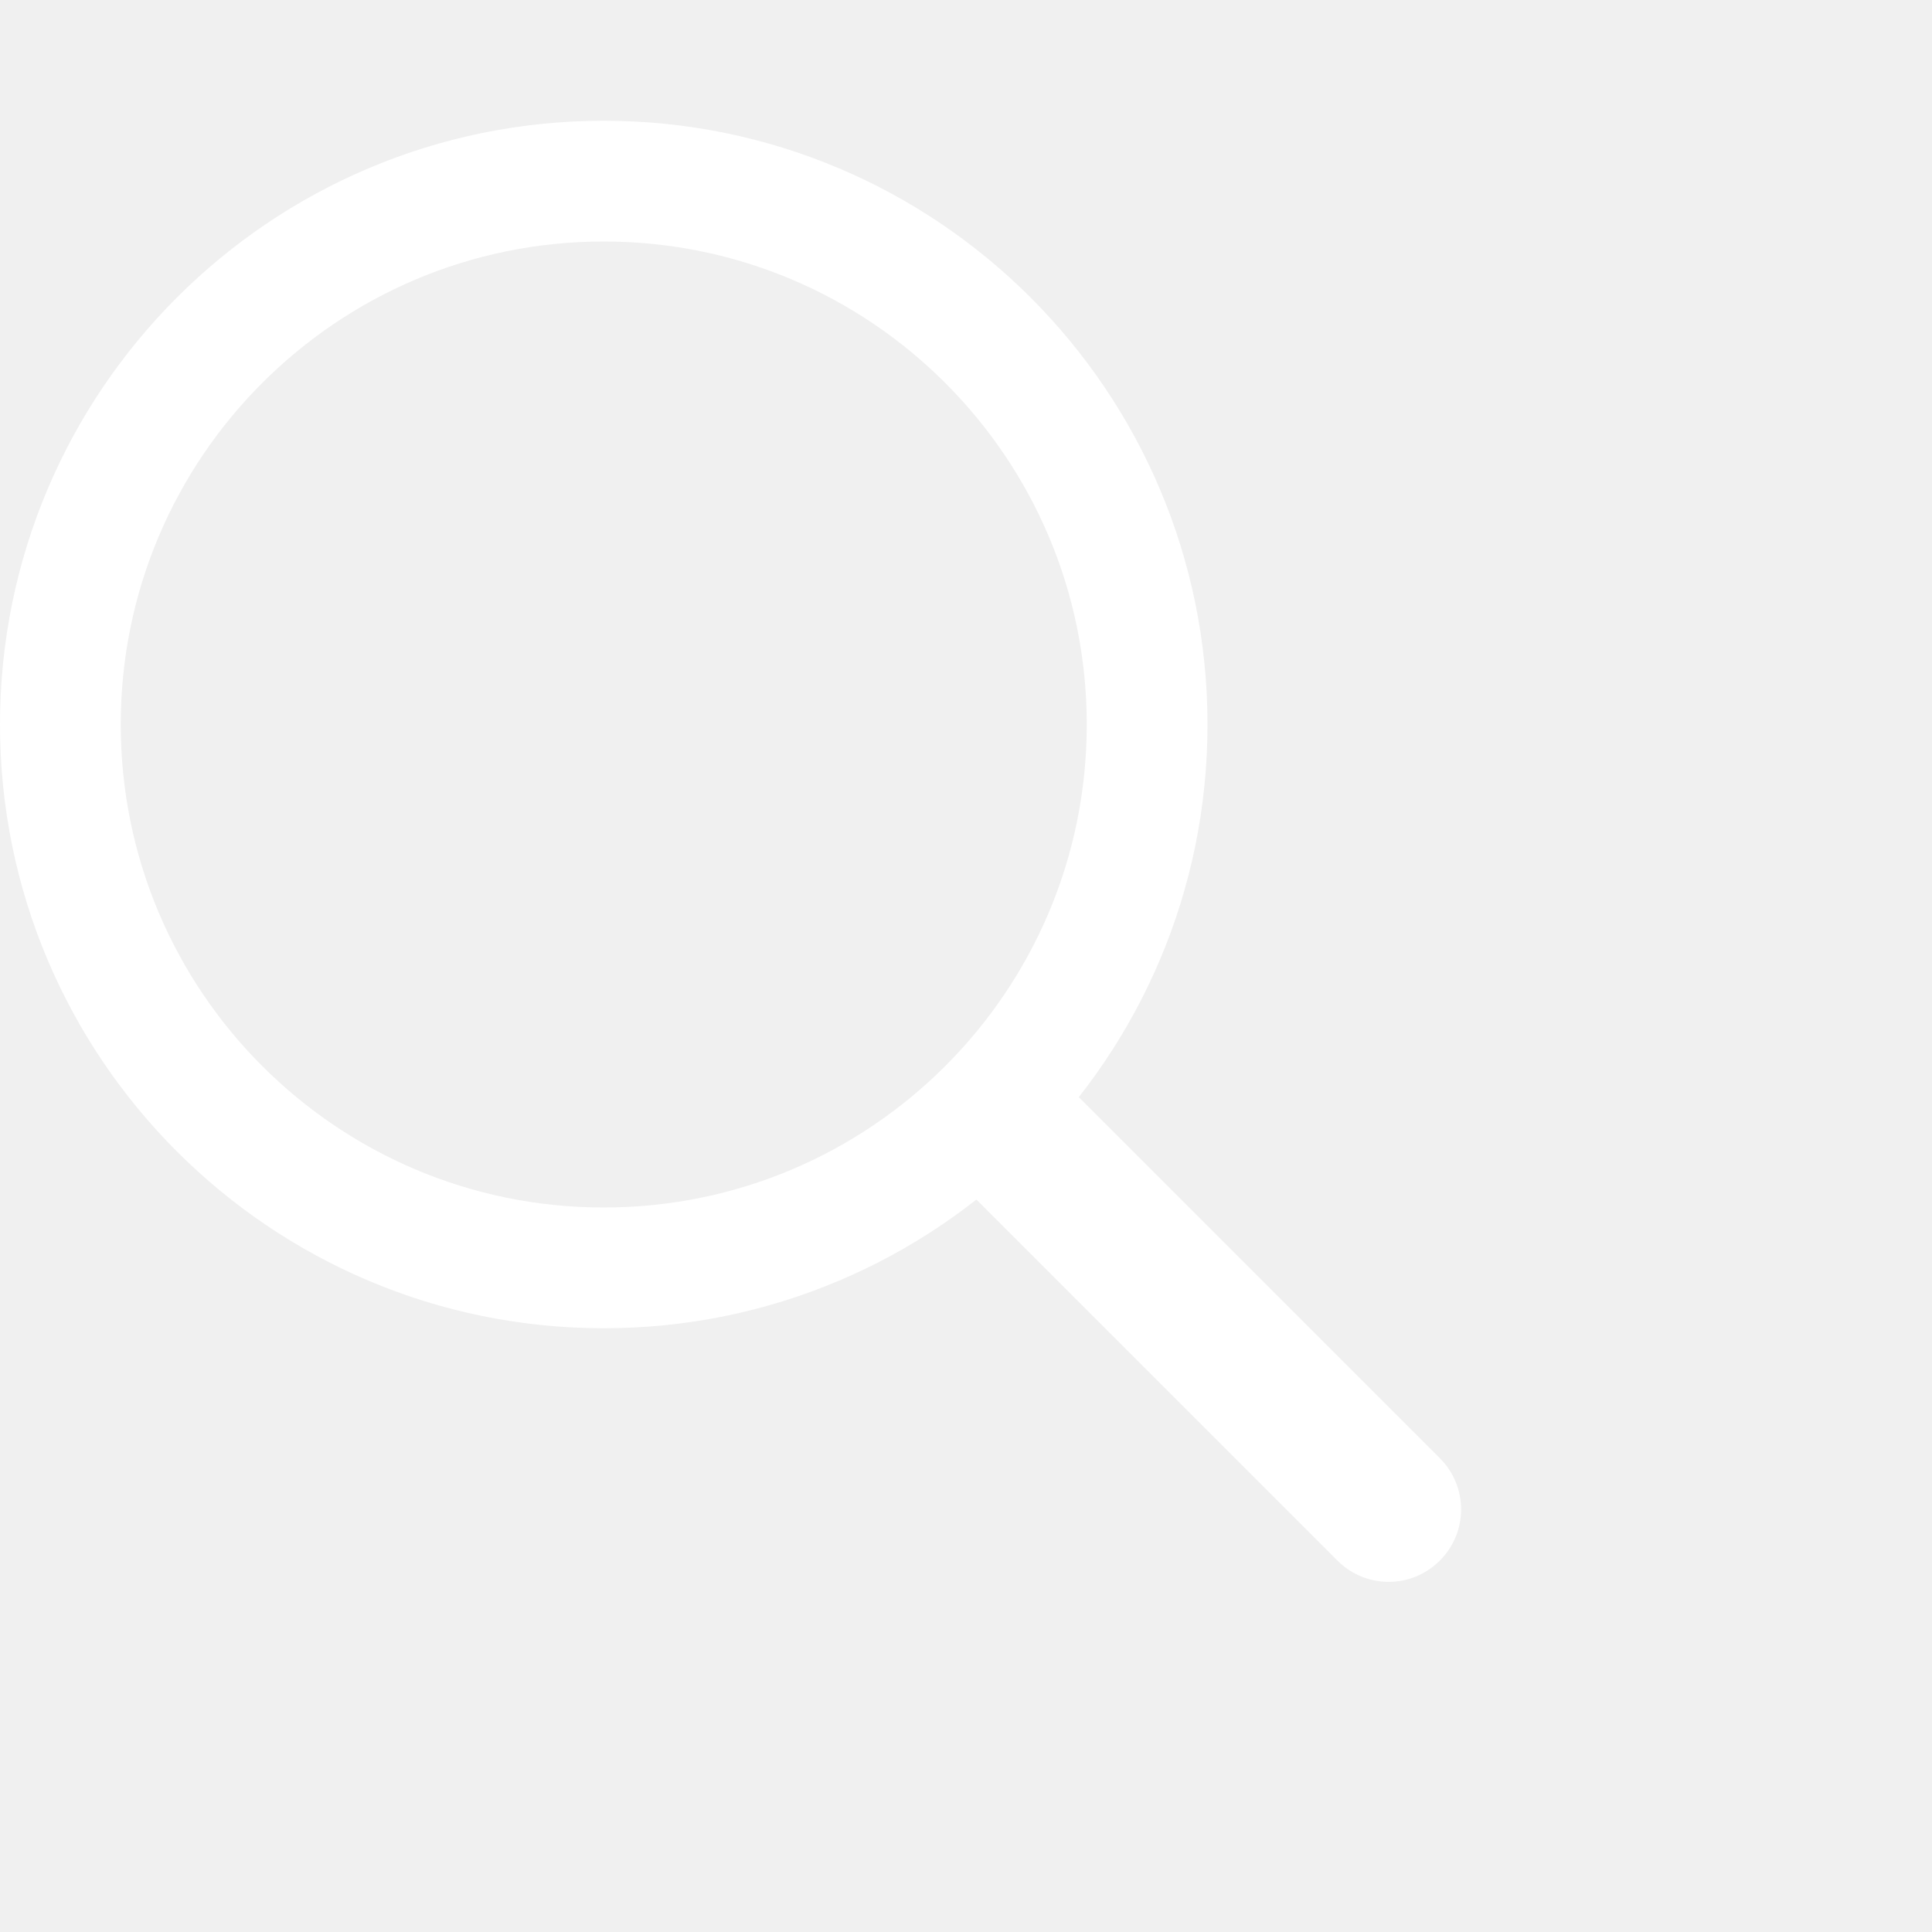
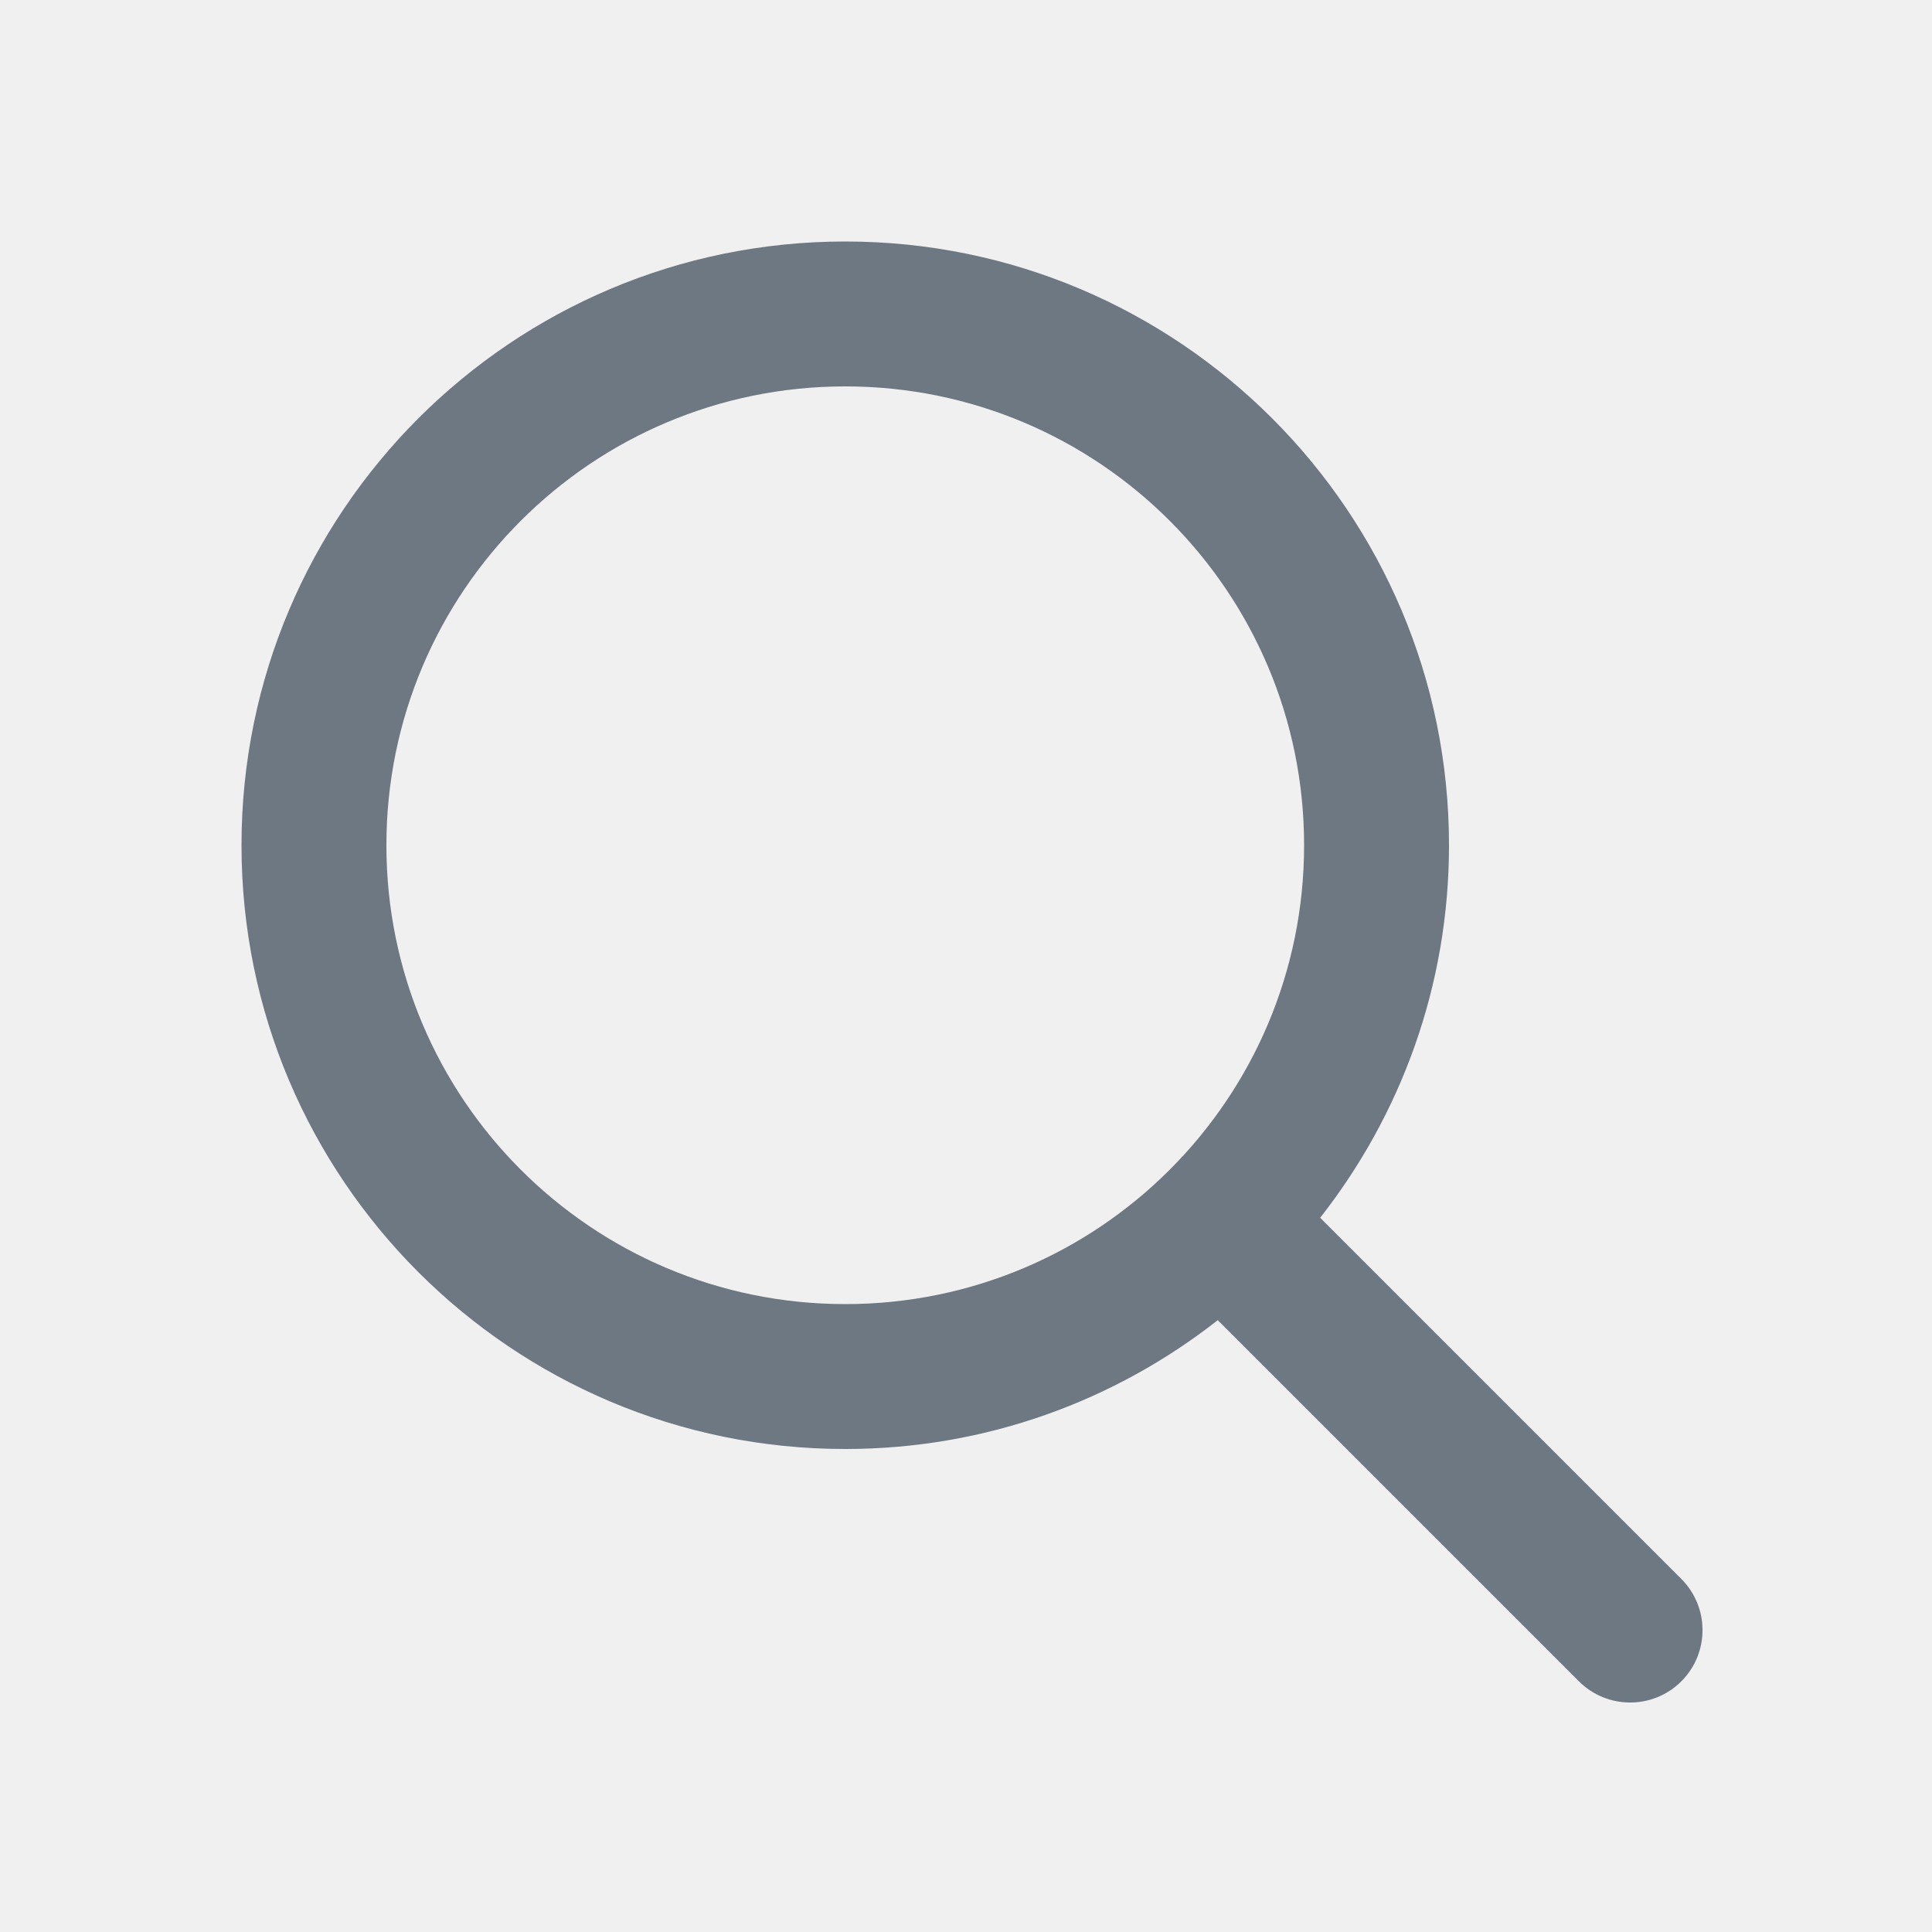
<svg xmlns="http://www.w3.org/2000/svg" width="16" height="16" viewBox="0 0 16 16" fill="none">
-   <circle cx="5" cy="6" r="4.5" stroke="white" />
-   <path d="M11.076 12.924C11.31 13.159 11.69 13.159 11.924 12.924C12.159 12.69 12.159 12.31 11.924 12.076L11.076 12.924ZM8 9L7.576 9.424L11.076 12.924L11.5 12.5L11.924 12.076L8.424 8.576L8 9Z" fill="white" />
+   <mask id="mask0_1299_5570" style="mask-type:alpha" maskUnits="userSpaceOnUse" x="0" y="0" width="16" height="16">
+     <rect width="16" height="16" fill="#FF0000" />
+   </mask>
+   <g mask="url(#mask0_1299_5570)">
+     <path d="M7 2C9.761 2 12 4.239 12 7C12 8.165 11.6 9.235 10.933 10.085L13.924 13.076C14.158 13.31 14.158 13.69 13.924 13.924C13.69 14.158 13.31 14.158 13.076 13.924L10.085 10.933C9.235 11.6 8.165 12 7 12C4.239 12 2 9.761 2 7C2 4.239 4.239 2 7 2ZM7 3.2C4.901 3.2 3.2 4.901 3.2 7C3.2 9.099 4.901 10.8 7 10.8C9.099 10.8 10.8 9.099 10.8 7C10.8 4.901 9.099 3.2 7 3.2Z" fill="#6D7882" />
+   </g>
</svg>
